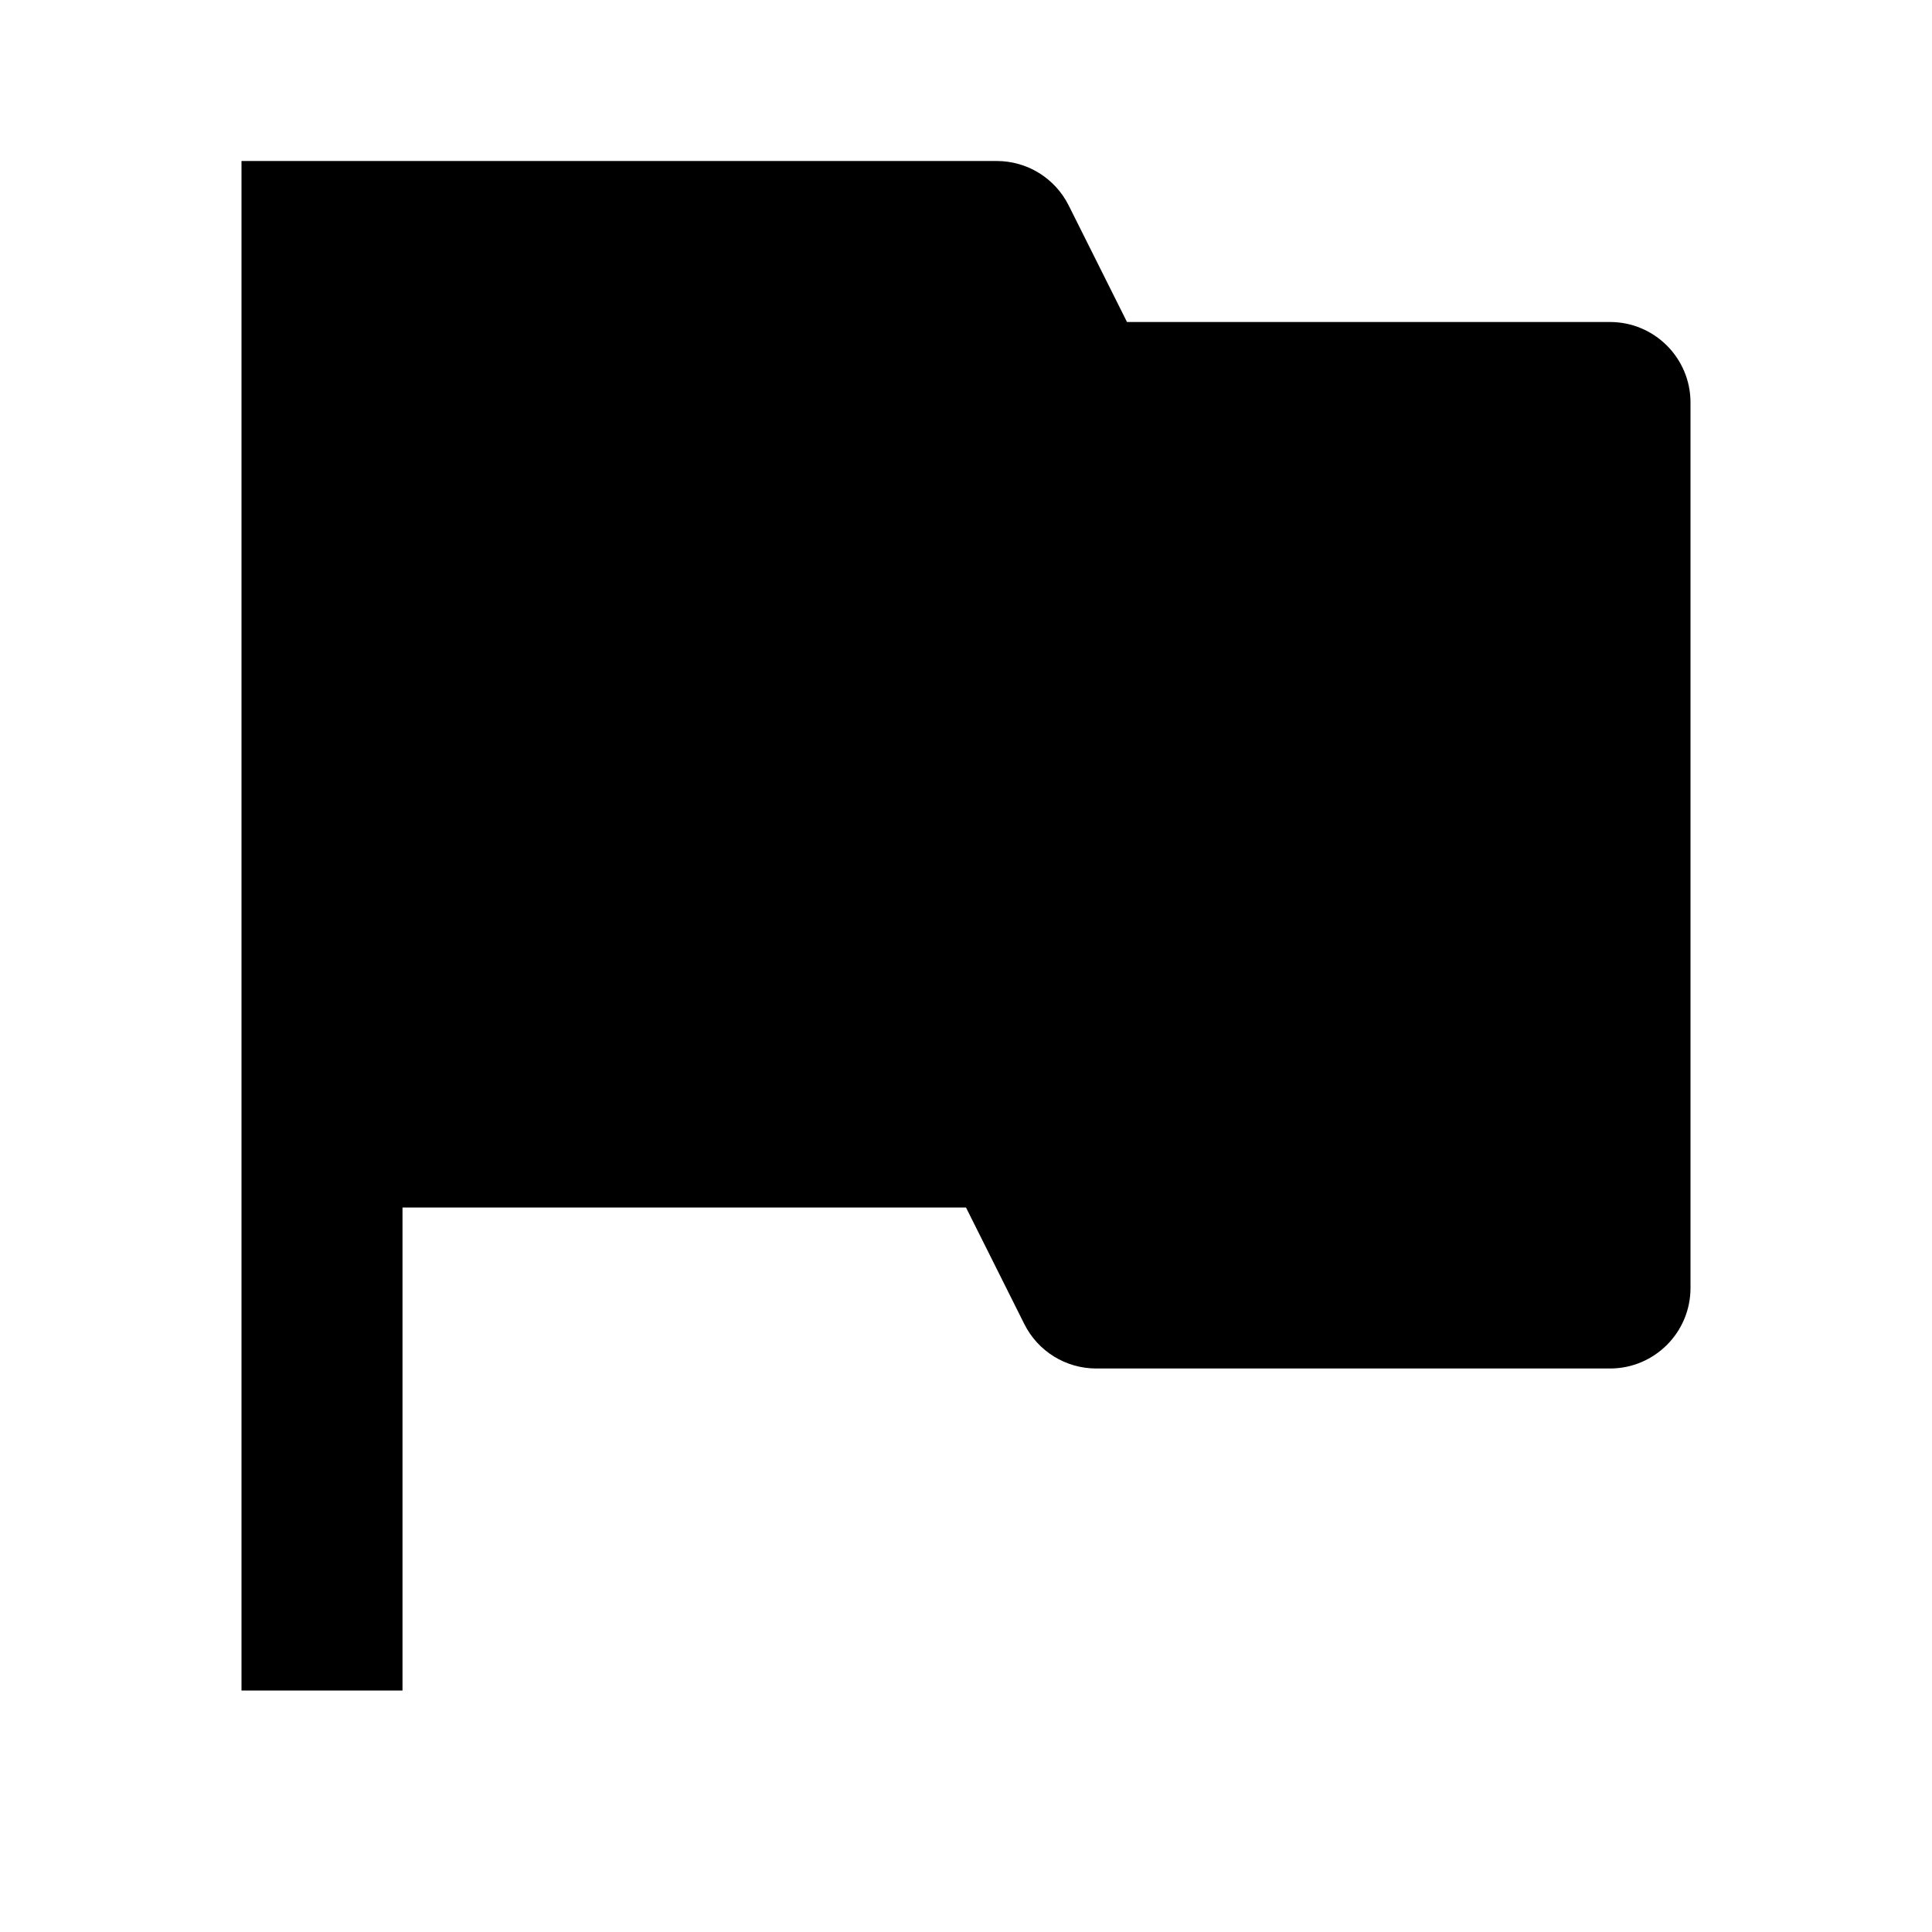
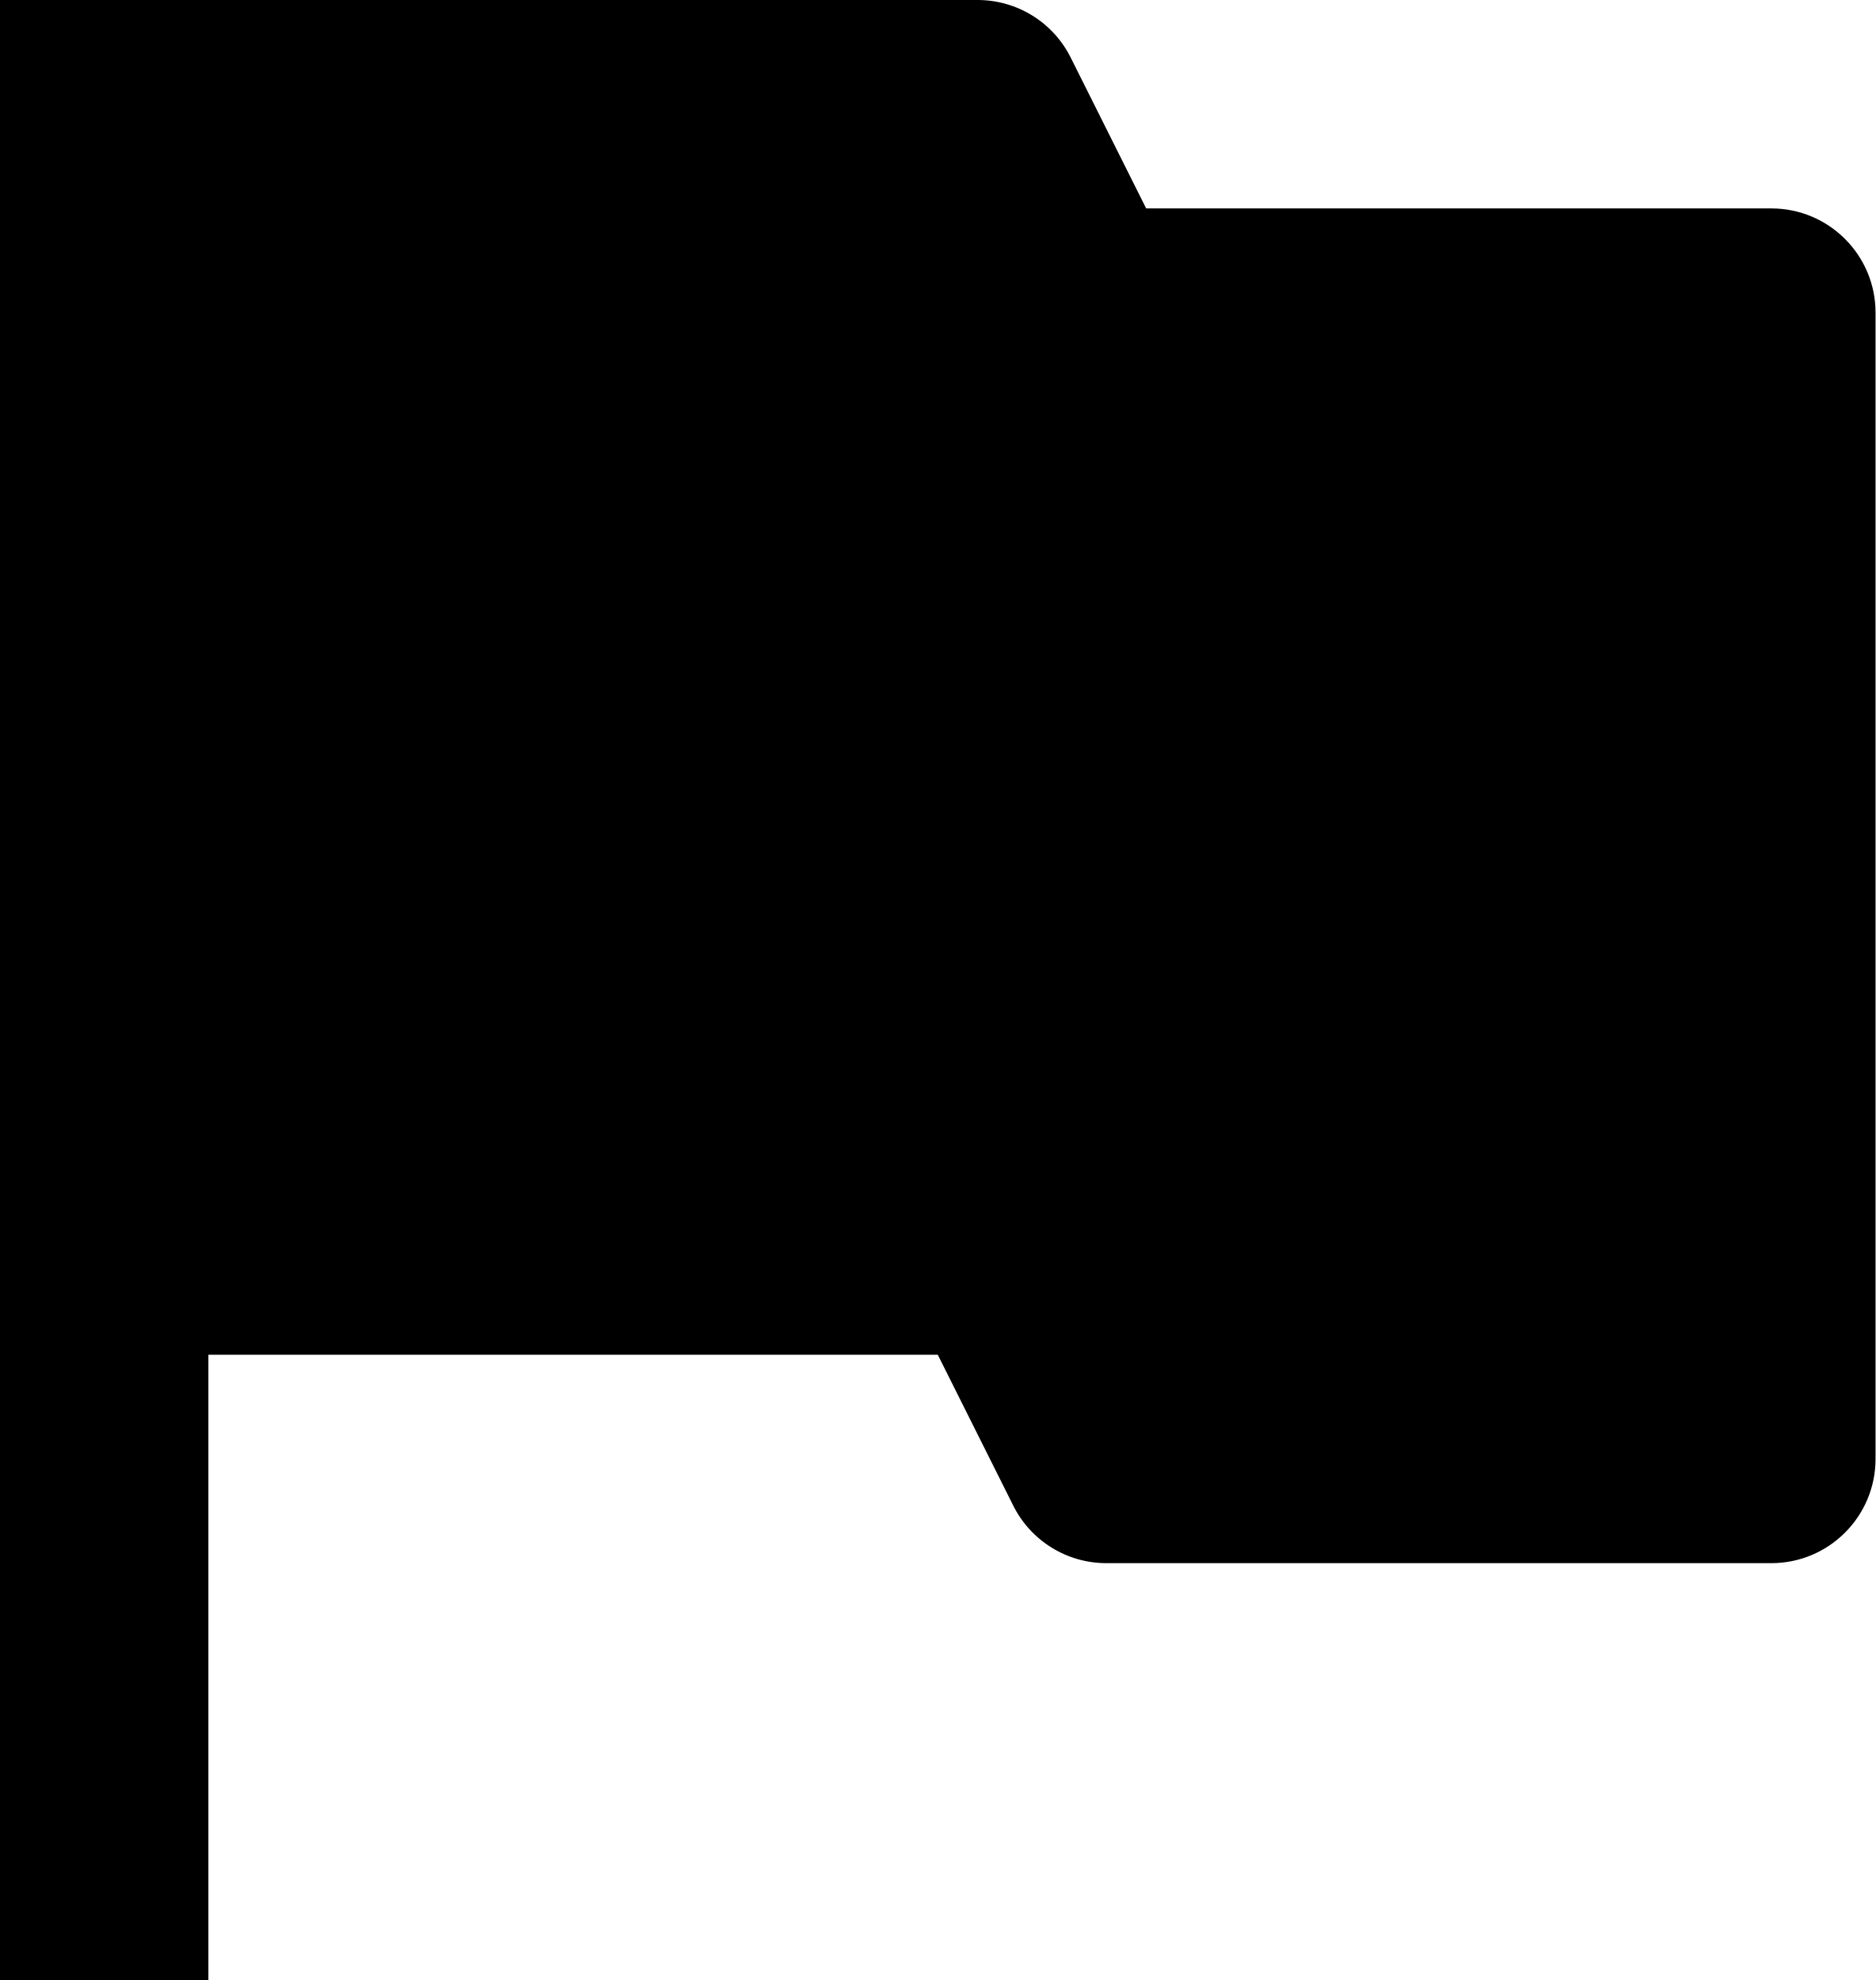
- <svg xmlns="http://www.w3.org/2000/svg" viewBox="0 0 24 24">
-   <path d="M3 2H12.382C12.761 2 13.107 2.214 13.276 2.553L14 4H20C20.552 4 21 4.448 21 5V16C21 16.552 20.552 17 20 17H13.618C13.239 17 12.893 16.786 12.724 16.447L12 15H5V21H3V2Z" />
+ <svg xmlns="http://www.w3.org/2000/svg" viewBox="0 0 18 19">
+   <path d="M0 0H9.382C9.761 0 10.107 0.214 10.276 0.553L11 2H17C17.552 2 18 2.448 18 3V14C18 14.552 17.552 15 17 15H10.618C10.239 15 9.893 14.786 9.724 14.447L9 13H2V19H0V0Z" />
</svg>
